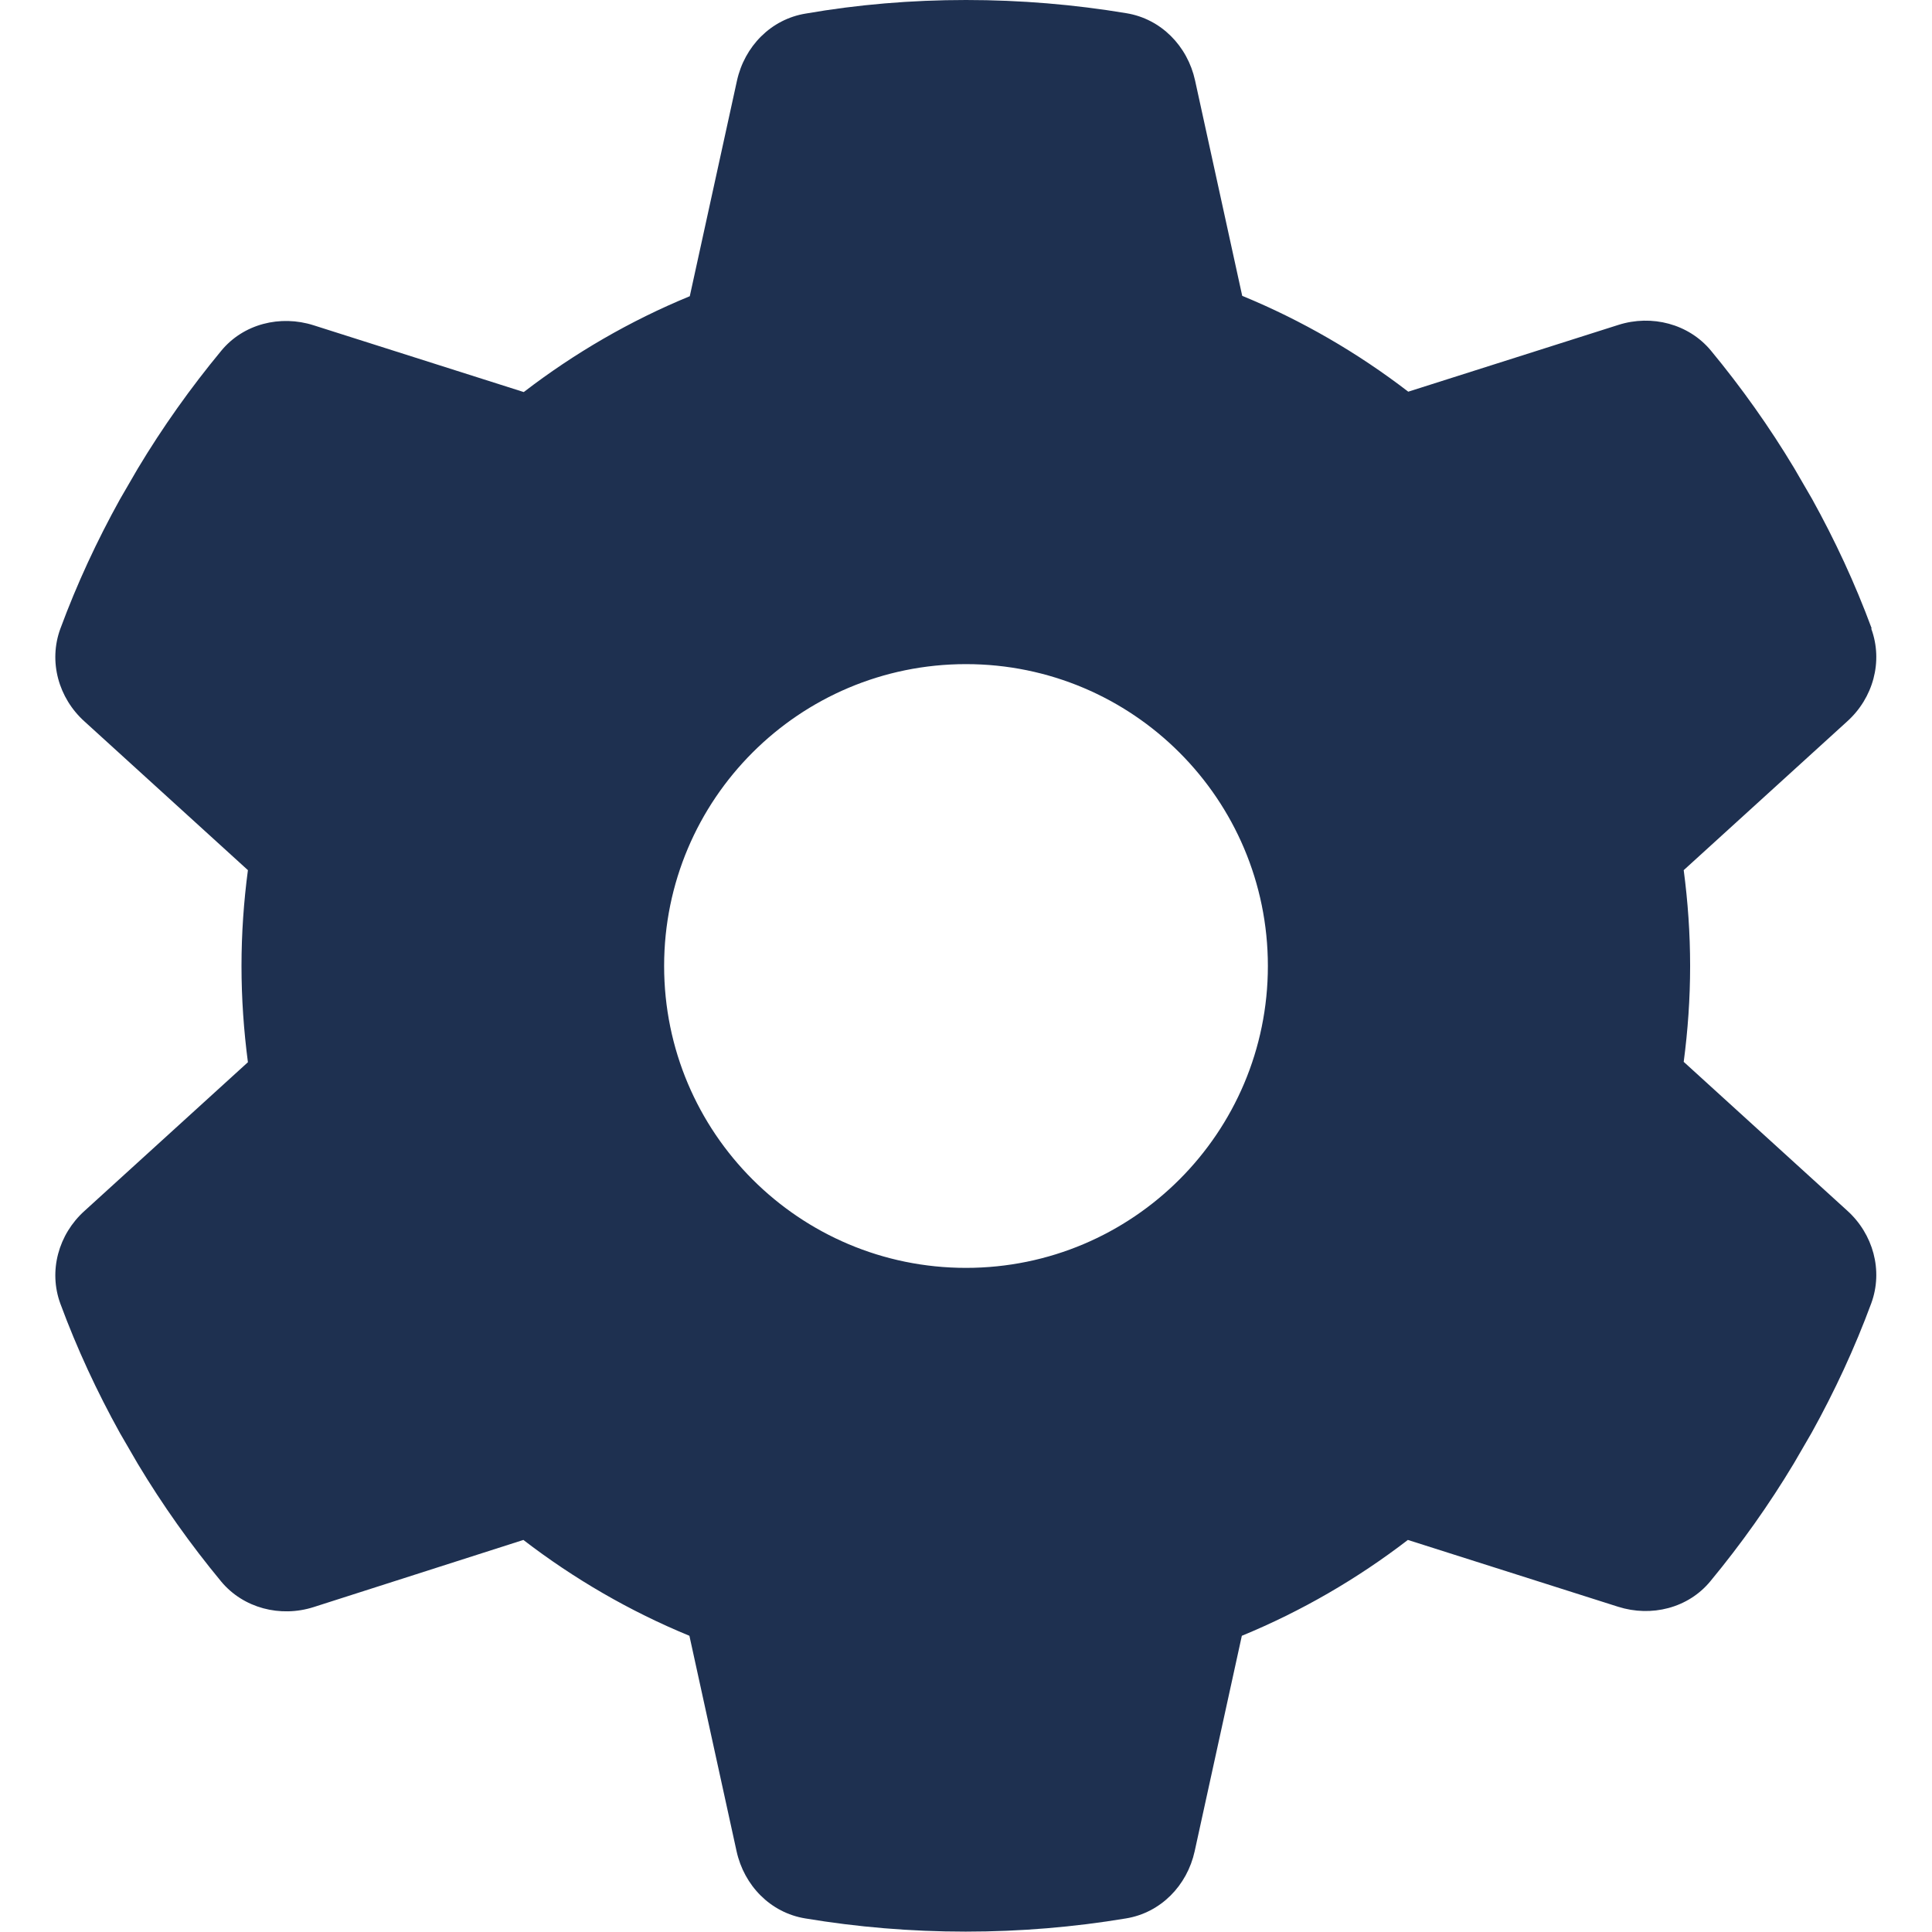
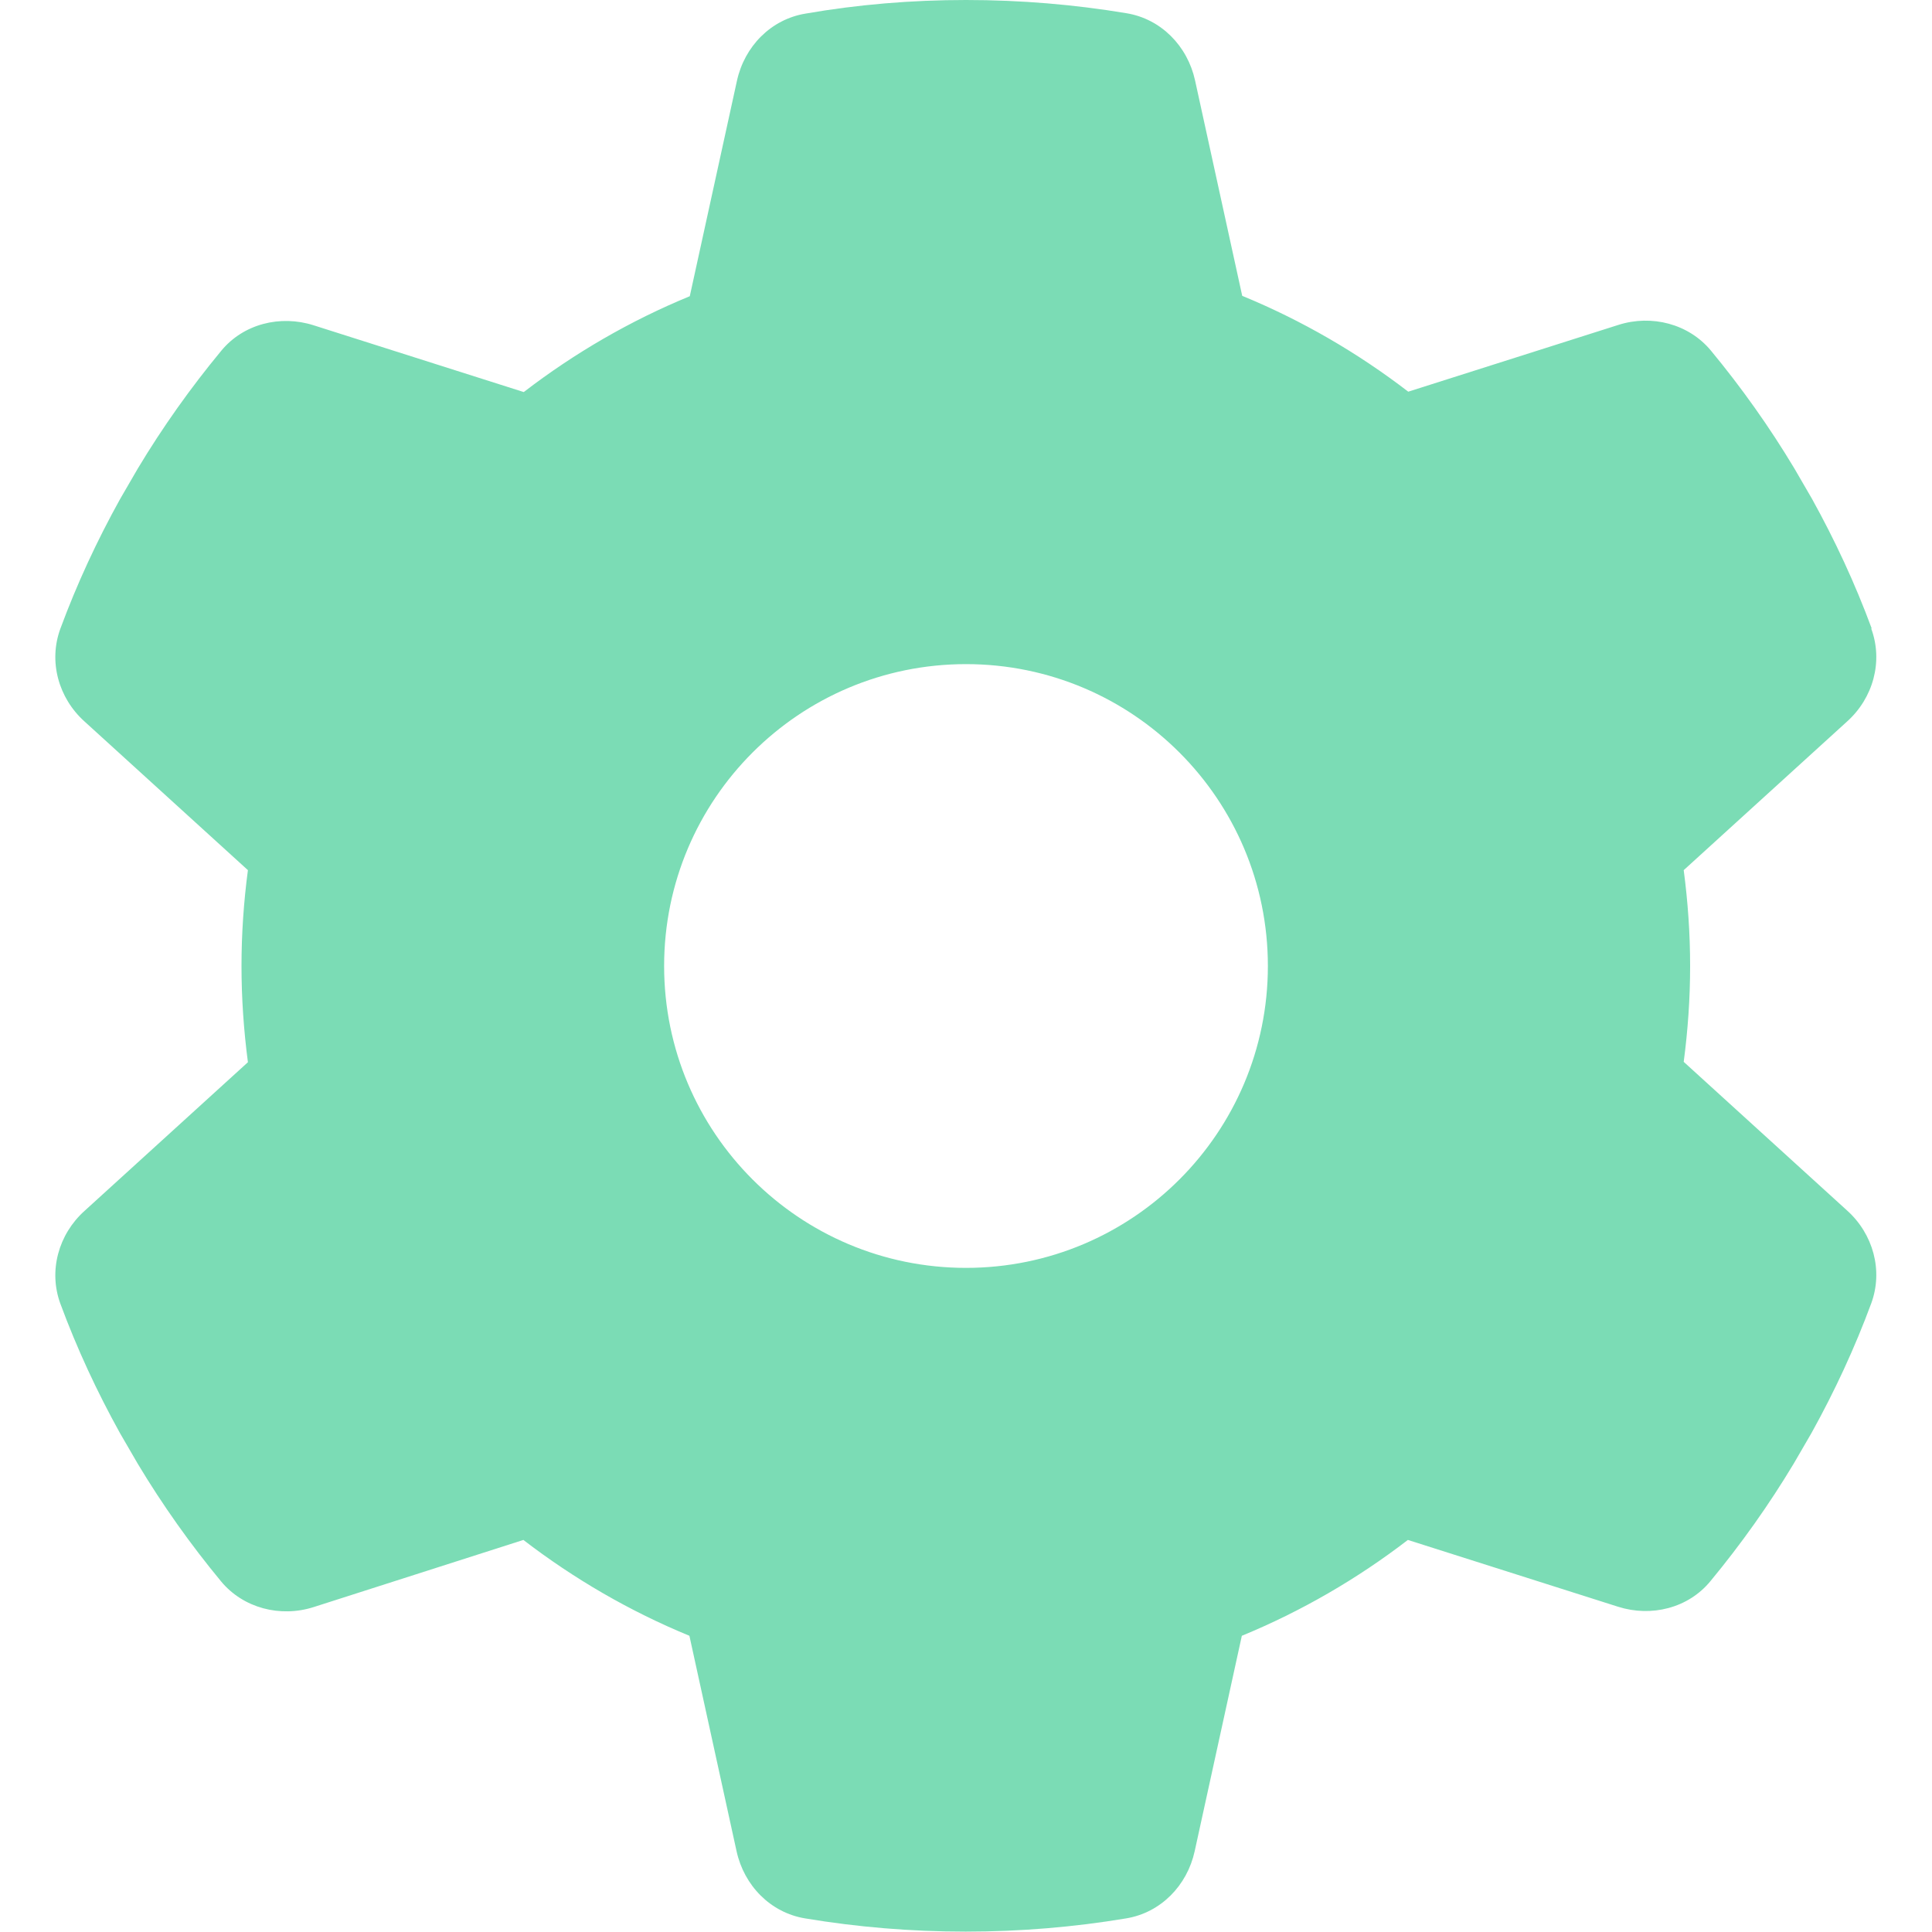
<svg xmlns="http://www.w3.org/2000/svg" height="16" width="16" viewBox="0 0 512 512">
-   <path opacity="1" fill="#1E3050" d="M495.9 166.6c3.2 8.7 .5 18.4-6.4 24.6l-43.3 39.4c1.1 8.3 1.7 16.8 1.7 25.4s-.6 17.1-1.7 25.4l43.3 39.4c6.9 6.2 9.6 15.9 6.4 24.6c-4.4 11.9-9.7 23.3-15.8 34.3l-4.7 8.1c-6.6 11-14 21.4-22.1 31.2c-5.9 7.2-15.7 9.6-24.5 6.8l-55.7-17.7c-13.4 10.3-28.2 18.9-44 25.4l-12.5 57.1c-2 9.1-9 16.3-18.2 17.8c-13.8 2.3-28 3.5-42.5 3.5s-28.7-1.2-42.5-3.5c-9.2-1.5-16.2-8.7-18.2-17.8l-12.5-57.1c-15.8-6.5-30.6-15.1-44-25.4L83.1 425.9c-8.8 2.8-18.6 .3-24.5-6.8c-8.1-9.8-15.5-20.2-22.1-31.2l-4.7-8.1c-6.1-11-11.4-22.4-15.8-34.3c-3.2-8.7-.5-18.4 6.4-24.6l43.3-39.4C64.6 273.1 64 264.6 64 256s.6-17.1 1.7-25.4L22.4 191.2c-6.9-6.2-9.6-15.9-6.4-24.6c4.4-11.9 9.7-23.3 15.8-34.3l4.7-8.1c6.6-11 14-21.4 22.1-31.2c5.9-7.2 15.7-9.6 24.5-6.8l55.7 17.7c13.4-10.3 28.2-18.9 44-25.4l12.5-57.1c2-9.1 9-16.3 18.2-17.8C227.3 1.2 241.5 0 256 0s28.7 1.2 42.5 3.5c9.2 1.5 16.2 8.7 18.2 17.8l12.5 57.1c15.8 6.5 30.6 15.1 44 25.4l55.7-17.7c8.8-2.8 18.6-.3 24.5 6.8c8.1 9.8 15.5 20.2 22.1 31.2l4.7 8.1c6.1 11 11.4 22.4 15.8 34.3zM256 336a80 80 0 1 0 0-160 80 80 0 1 0 0 160z" />
+   <path opacity="1" fill="#7bdcb5" d="M495.9 166.6c3.2 8.7 .5 18.4-6.4 24.6l-43.3 39.4c1.1 8.3 1.7 16.8 1.7 25.4s-.6 17.1-1.7 25.4l43.3 39.4c6.9 6.2 9.6 15.9 6.4 24.6c-4.4 11.9-9.7 23.3-15.8 34.3l-4.7 8.1c-6.6 11-14 21.4-22.1 31.2c-5.9 7.2-15.7 9.6-24.5 6.8l-55.7-17.7c-13.4 10.3-28.2 18.9-44 25.4l-12.5 57.1c-2 9.1-9 16.3-18.2 17.8c-13.8 2.3-28 3.5-42.5 3.5s-28.7-1.2-42.5-3.5c-9.2-1.5-16.2-8.7-18.2-17.8l-12.5-57.1c-15.8-6.5-30.6-15.1-44-25.4L83.1 425.9c-8.8 2.8-18.6 .3-24.5-6.8c-8.1-9.8-15.5-20.2-22.1-31.2l-4.7-8.1c-6.1-11-11.4-22.4-15.8-34.3c-3.2-8.7-.5-18.4 6.4-24.6l43.3-39.4C64.6 273.1 64 264.6 64 256s.6-17.1 1.7-25.4L22.4 191.2c-6.9-6.2-9.6-15.9-6.4-24.6c4.4-11.9 9.7-23.3 15.8-34.3l4.7-8.1c6.6-11 14-21.4 22.1-31.2c5.9-7.2 15.7-9.6 24.5-6.8l55.7 17.7c13.4-10.3 28.2-18.9 44-25.4l12.5-57.1c2-9.1 9-16.3 18.2-17.8C227.3 1.2 241.5 0 256 0s28.7 1.2 42.5 3.5c9.2 1.5 16.2 8.7 18.2 17.8l12.5 57.1c15.8 6.5 30.6 15.1 44 25.4l55.7-17.7c8.8-2.8 18.6-.3 24.5 6.8c8.1 9.8 15.5 20.2 22.1 31.2l4.7 8.1c6.1 11 11.4 22.4 15.8 34.3zM256 336a80 80 0 1 0 0-160 80 80 0 1 0 0 160z" />
</svg>
